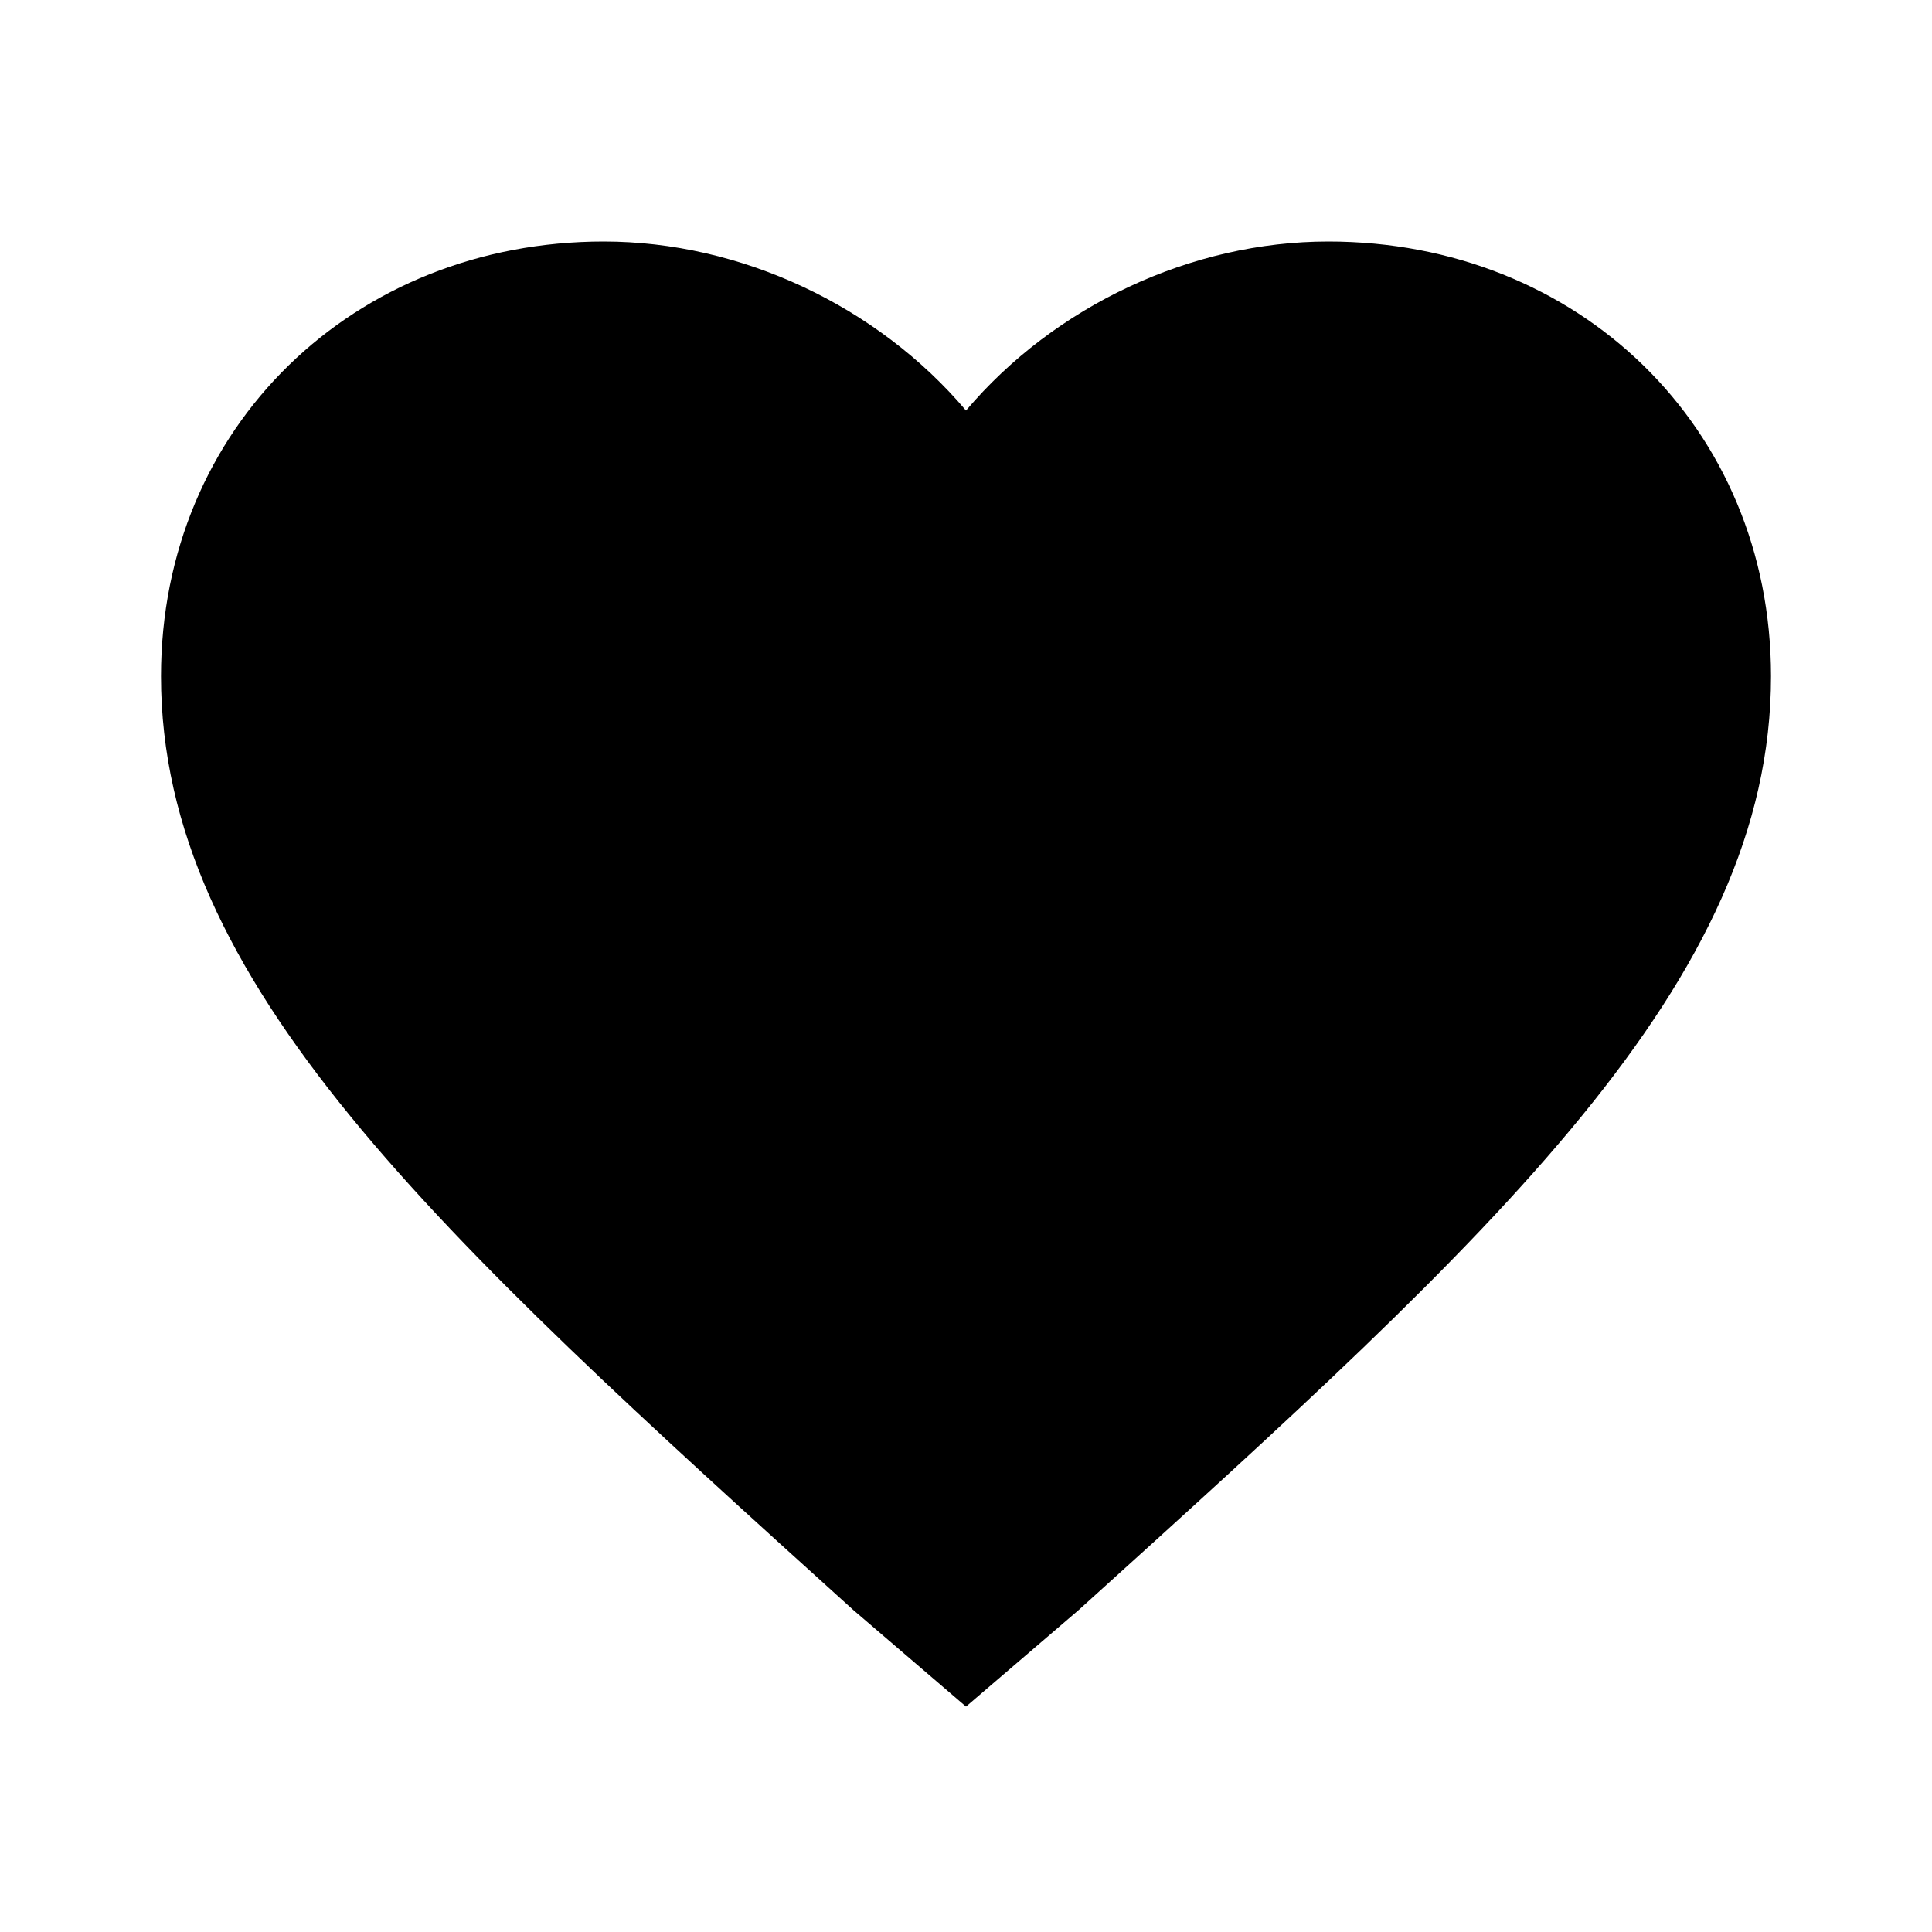
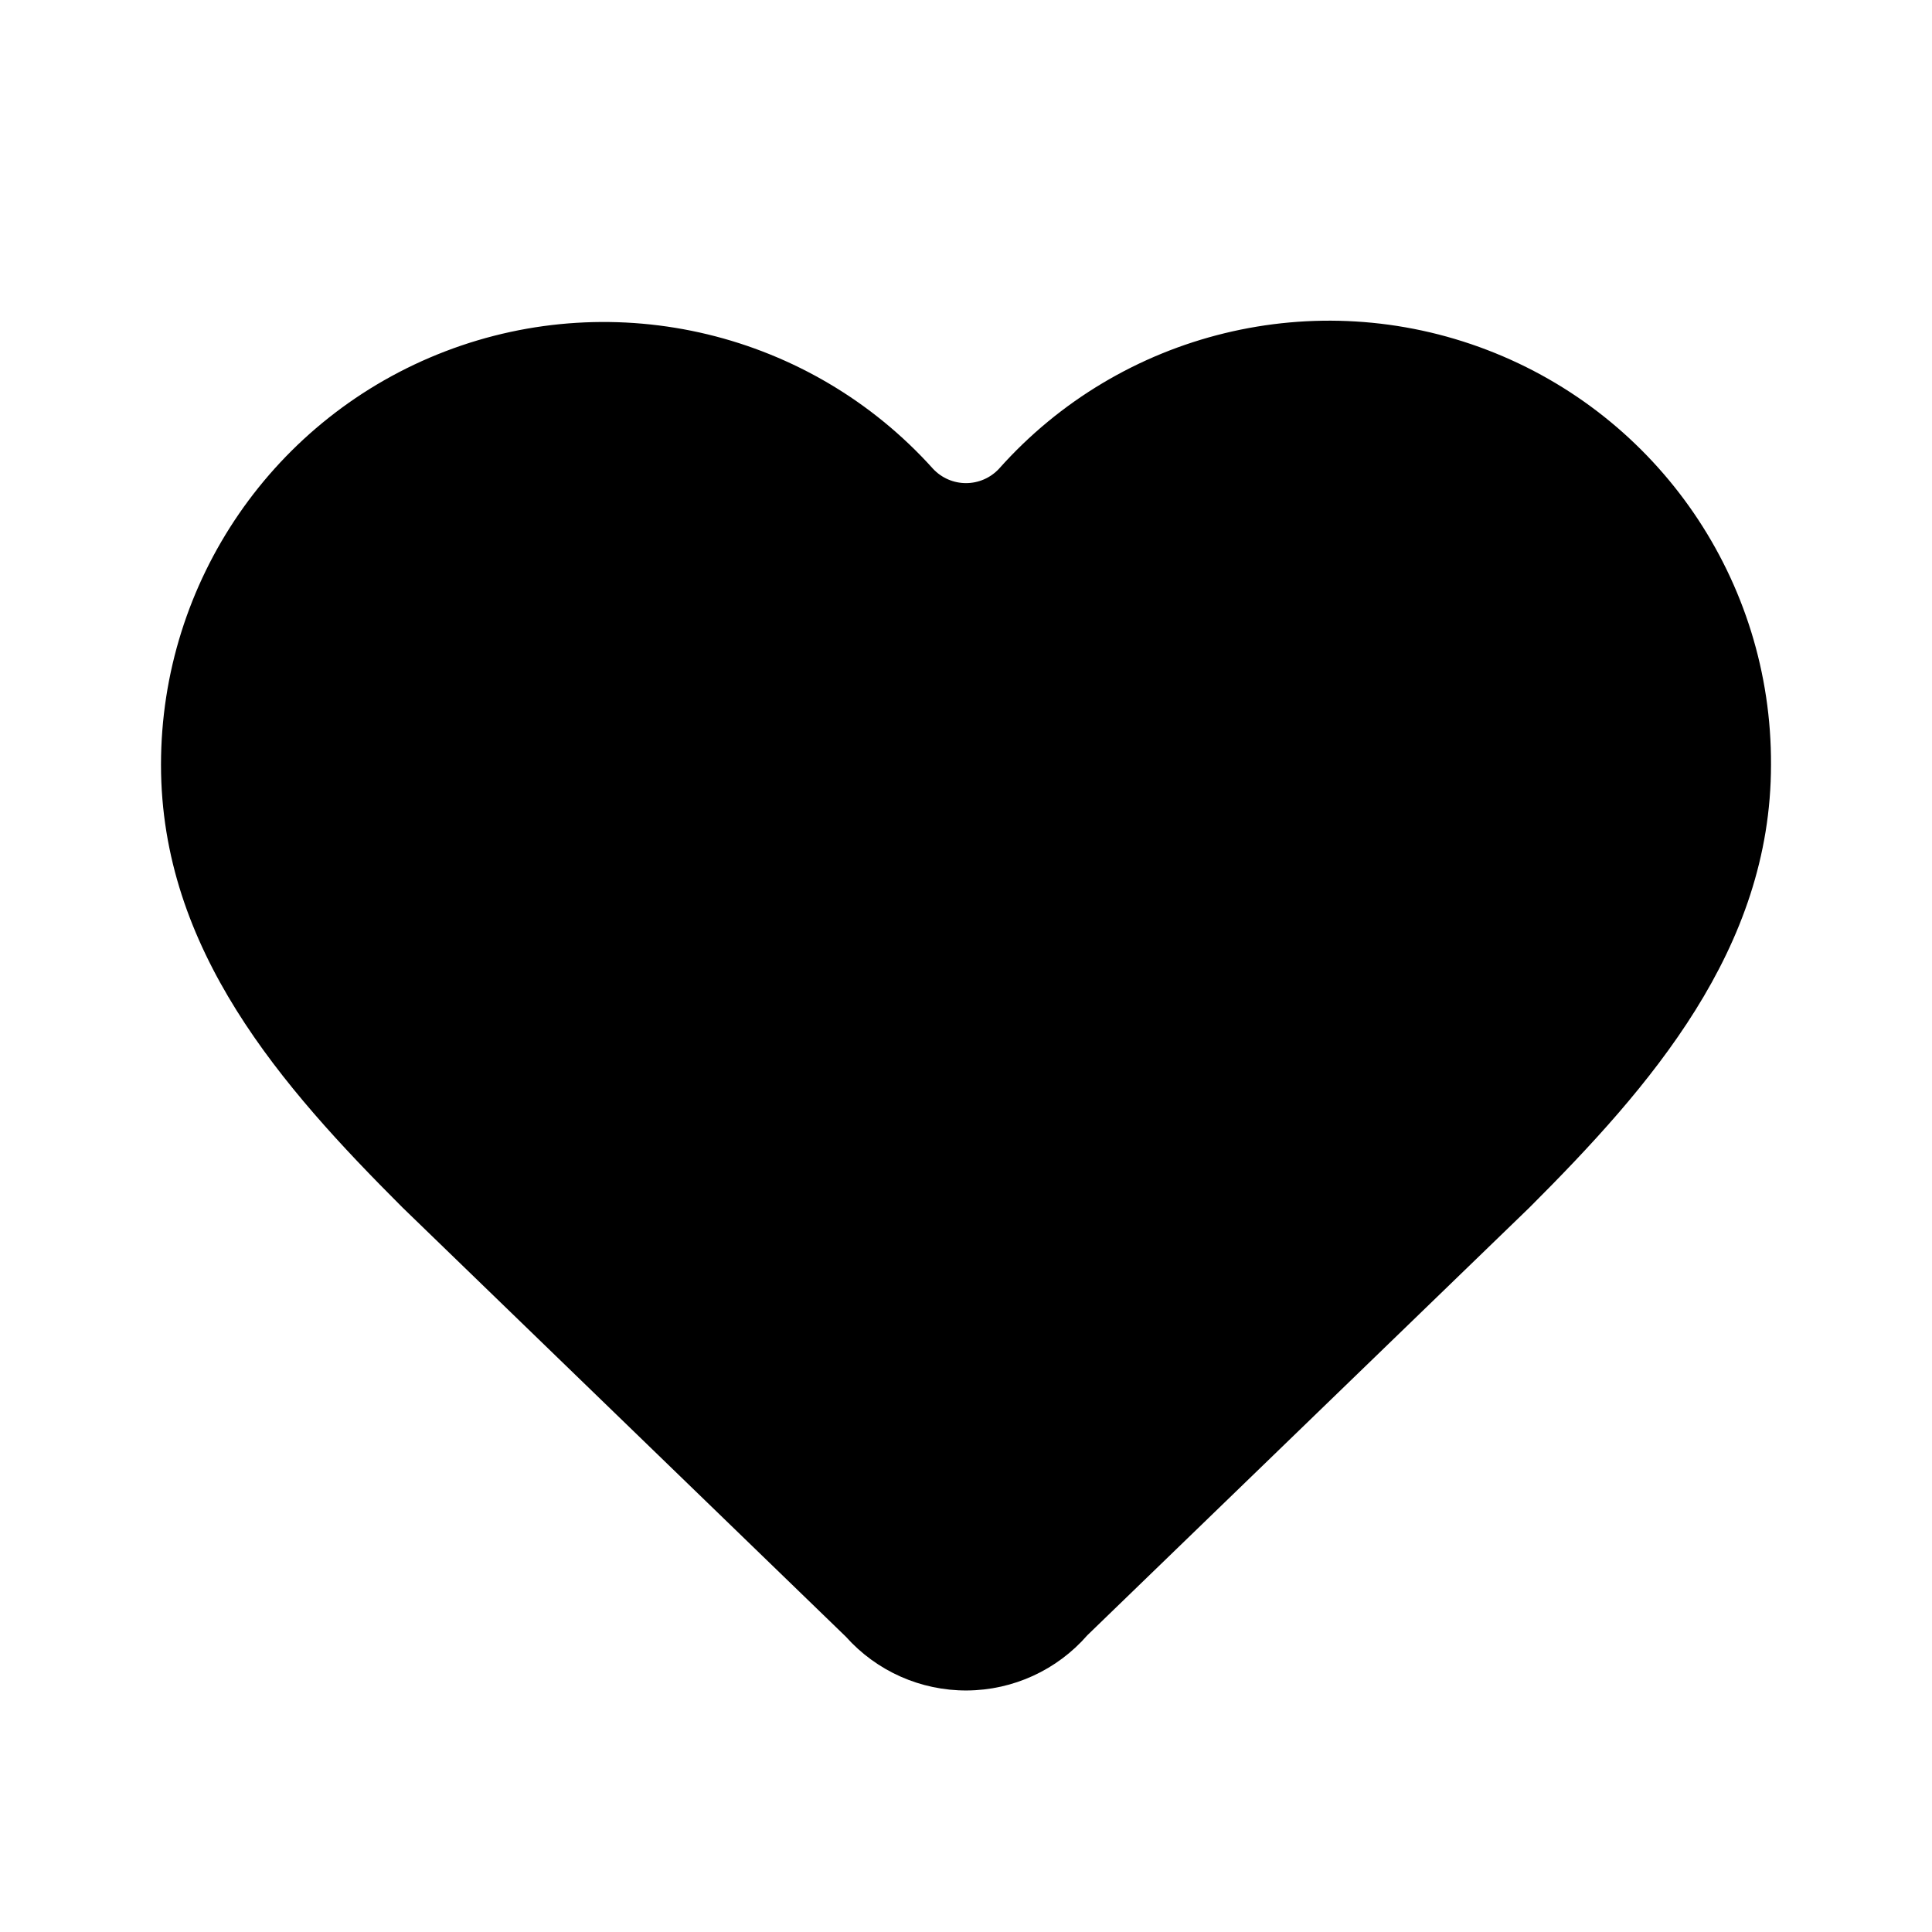
- <svg xmlns="http://www.w3.org/2000/svg" viewBox="0 0 24 24">
-   <path fill="#000000" d="M12 21.2 10.6 20C5.4 15.3 2 12.2 2 8.4 2 5.3 4.4 3 7.5 3c1.7 0 3.4.8 4.5 2.1C13.1 3.8 14.8 3 16.5 3 19.6 3 22 5.3 22 8.4c0 3.8-3.4 6.9-8.6 11.6z" />
+ <svg xmlns="http://www.w3.org/2000/svg" width="24" height="24" viewBox="0 0 24 24">
+   <path fill="#000000" d="M2 9.5a5.5 5.5 0 0 1 9.591-3.676.56.56 0 0 0 .818 0A5.49 5.49 0 0 1 22 9.5c0 2.29-1.5 4-3 5.5l-5.492 5.313a2 2 0 0 1-3 .019L5 15c-1.5-1.5-3-3.2-3-5.5" />
</svg>
